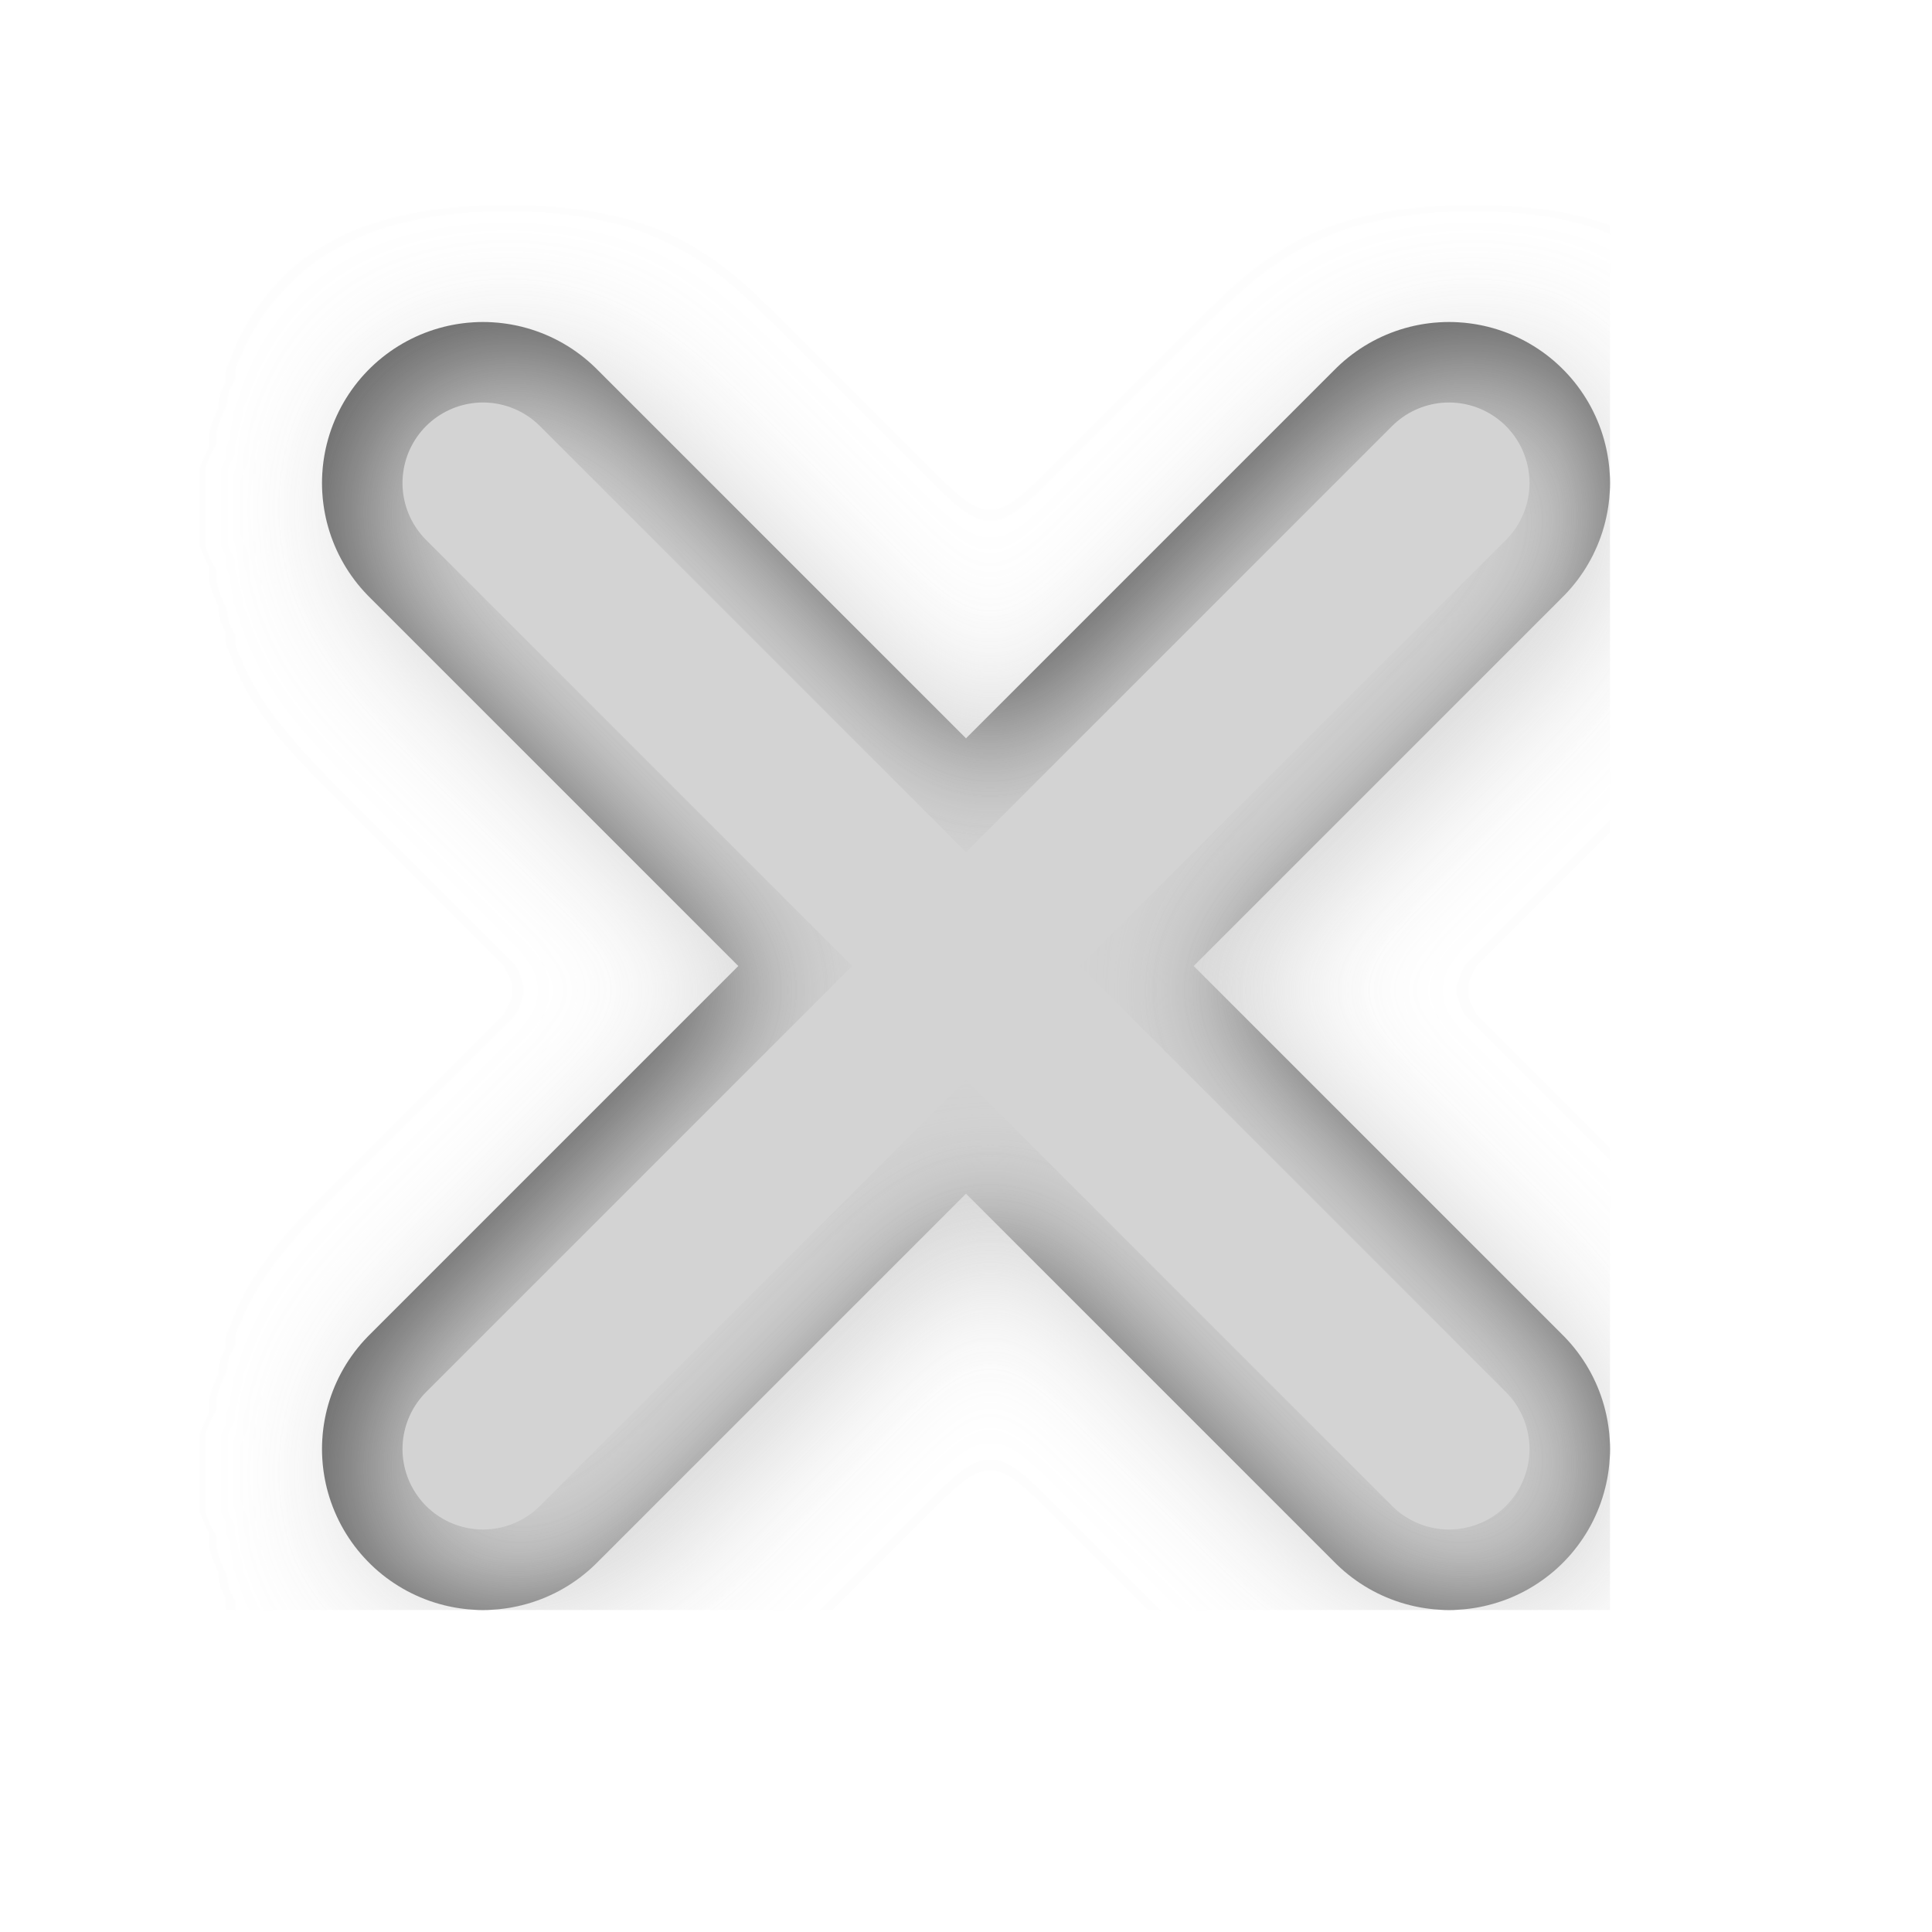
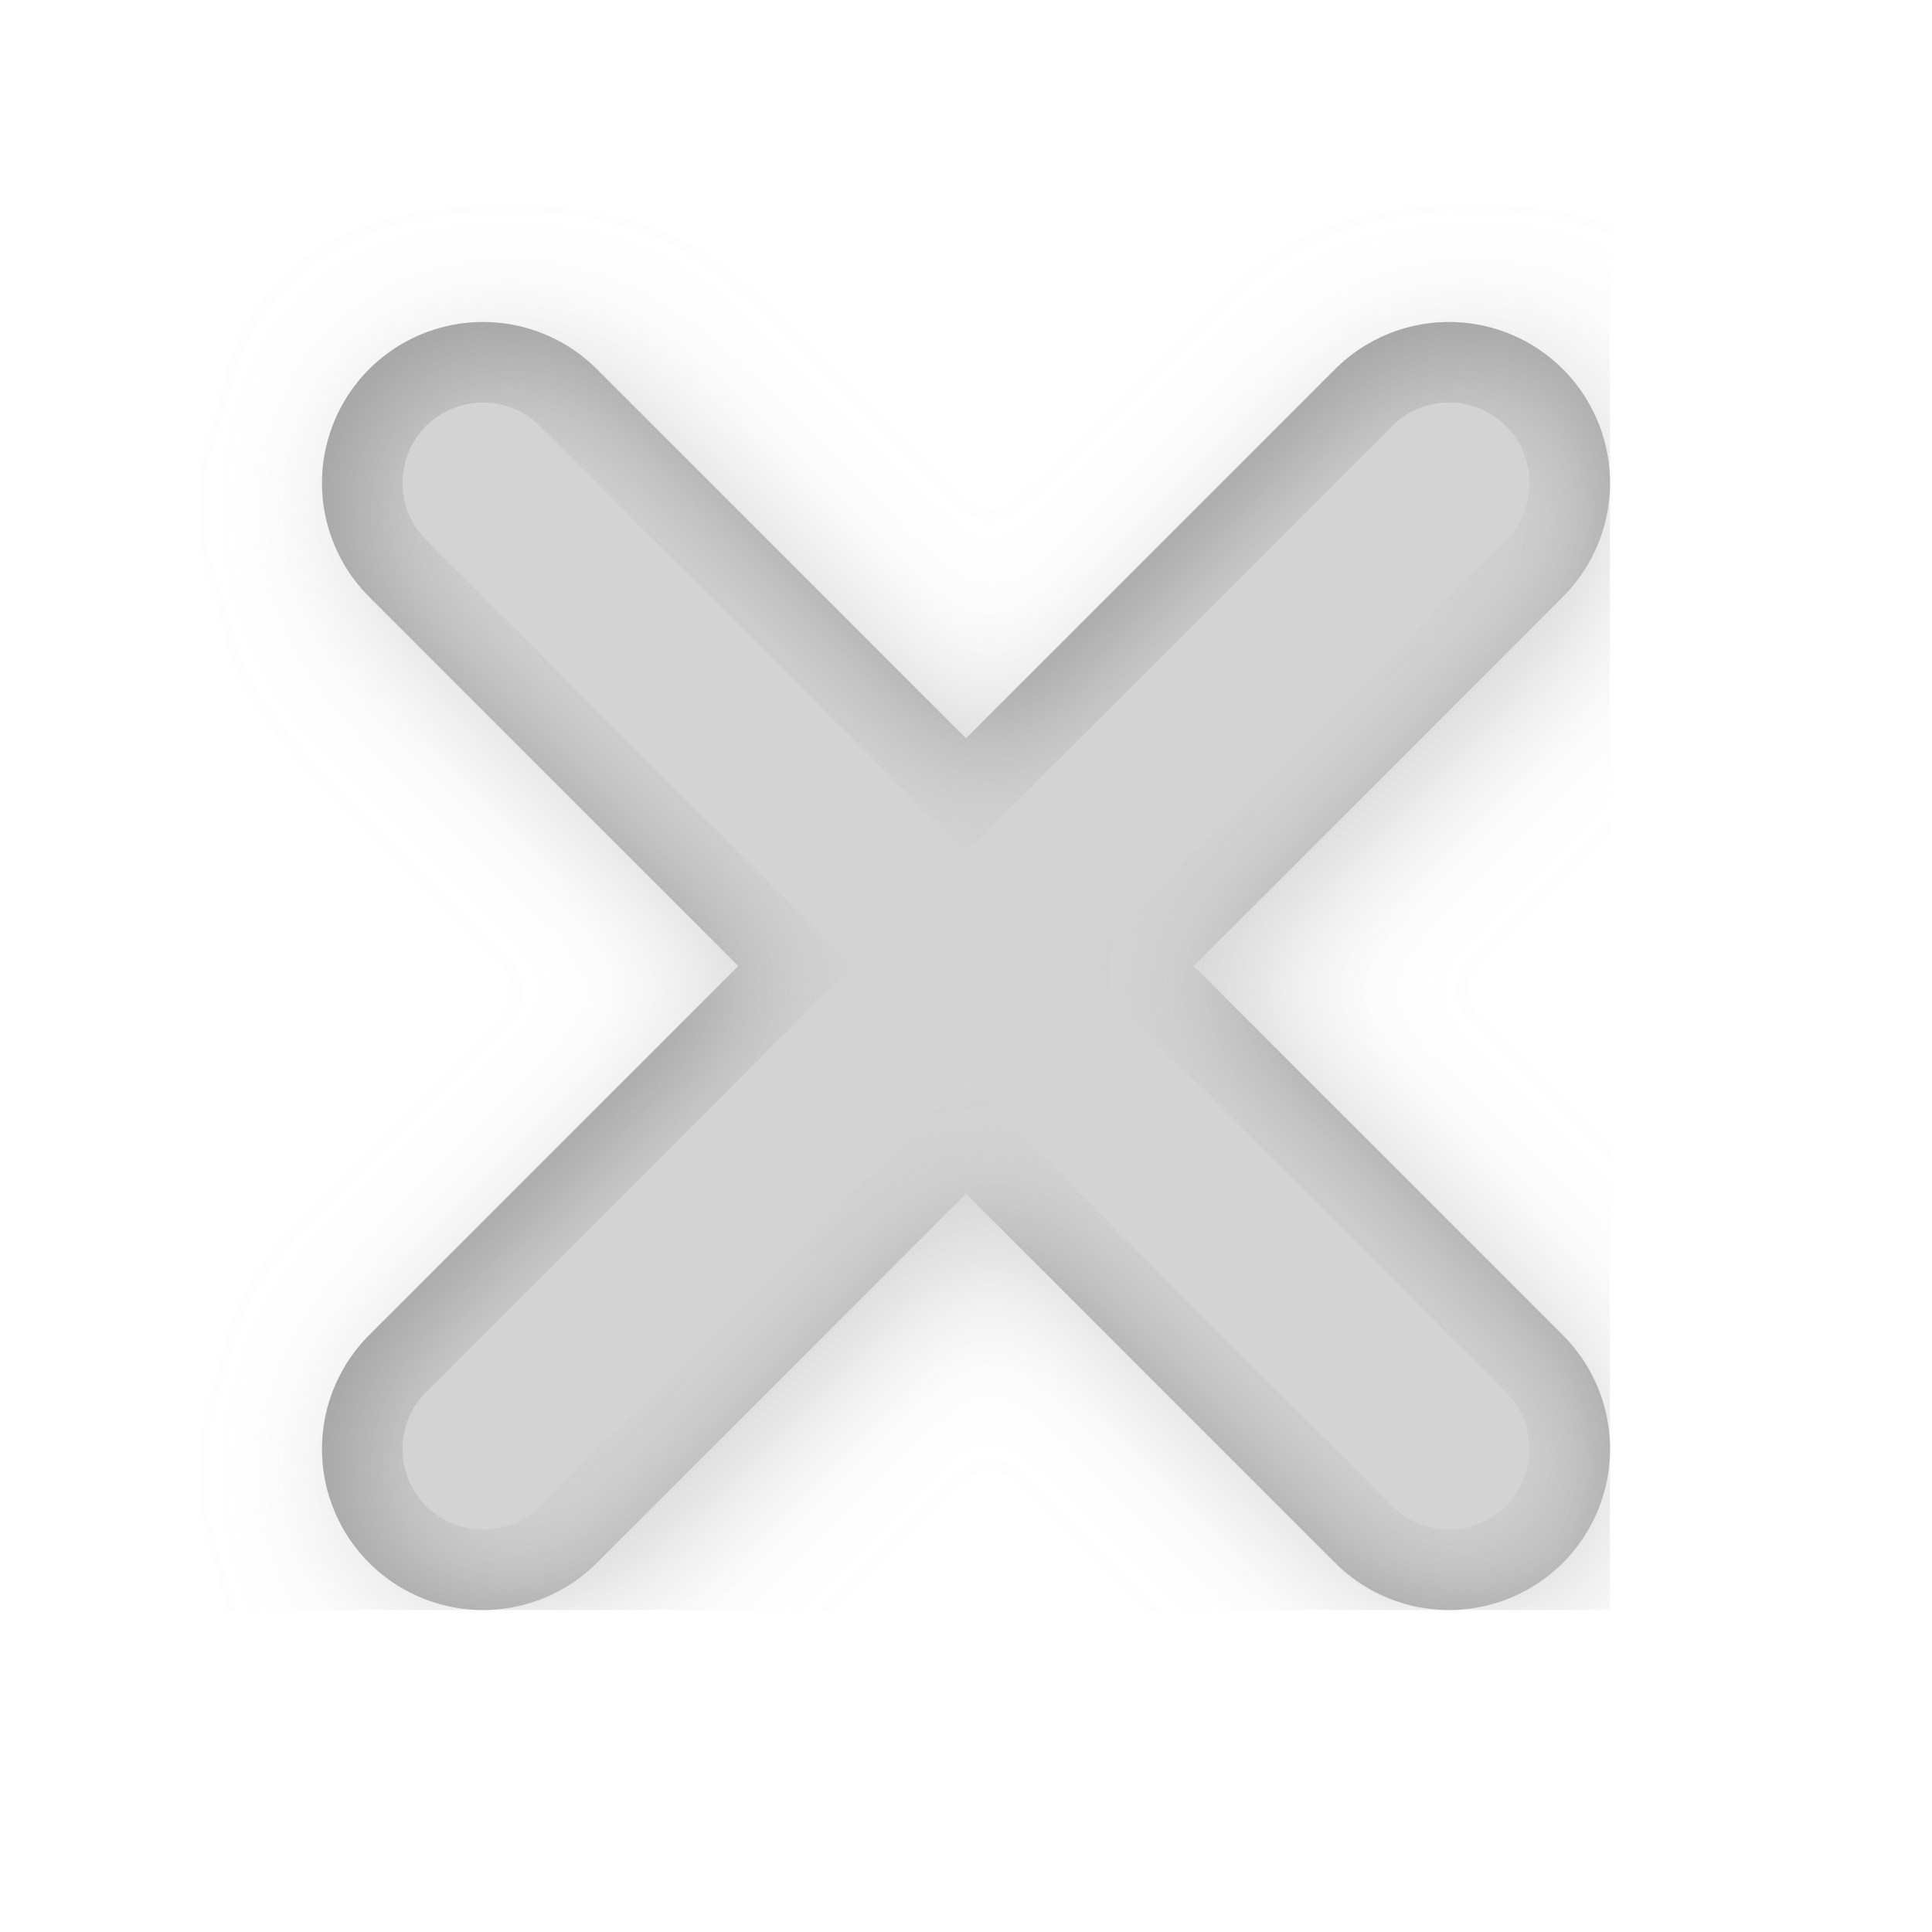
<svg xmlns="http://www.w3.org/2000/svg" height="24" viewBox="0 0 24 24" width="24">
  <defs>
    <filter id="shadow" height="200%" width="200%">
-       <feFlood flood-color="black" flood-opacity="0.85" />
+       <feFlood flood-color="black" flood-opacity=".5" />
      <feComposite in2="SourceGraphic" operator="in" />
      <feComposite in2="SourceGraphic" operator="over" result="firstfilter" />
    </filter>
    <filter id="innershadow">
      <feGaussianBlur in="SourceGraphic" stdDeviation="1" result="blur" />
      <feComposite in2="firstfilter" operator="over" />
      <feOffset dy=".3" dx=".3" />
    </filter>
    <filter id="inner">
        </filter>
  </defs>
  <path d="M-2 -2 L -2 -2 M 18 18 L 6 6 M 18 6 L 6 18" stroke-linecap="round" stroke="lightgray" filter="url(#shadow)" stroke-width="4" />
  <path d="M-2 -2 L -2 -2 M 18 18 L 6 6 M 18 6 L 6 18" stroke-linecap="round" stroke="lightgray" filter="url(#innershadow)" stroke-width="3" />
  <path d="M-2 -2 L -2 -2 M 18 18 L 6 6 M 18 6 L 6 18" stroke-linecap="round" stroke="lightgray" stroke-width="2" />
</svg>
